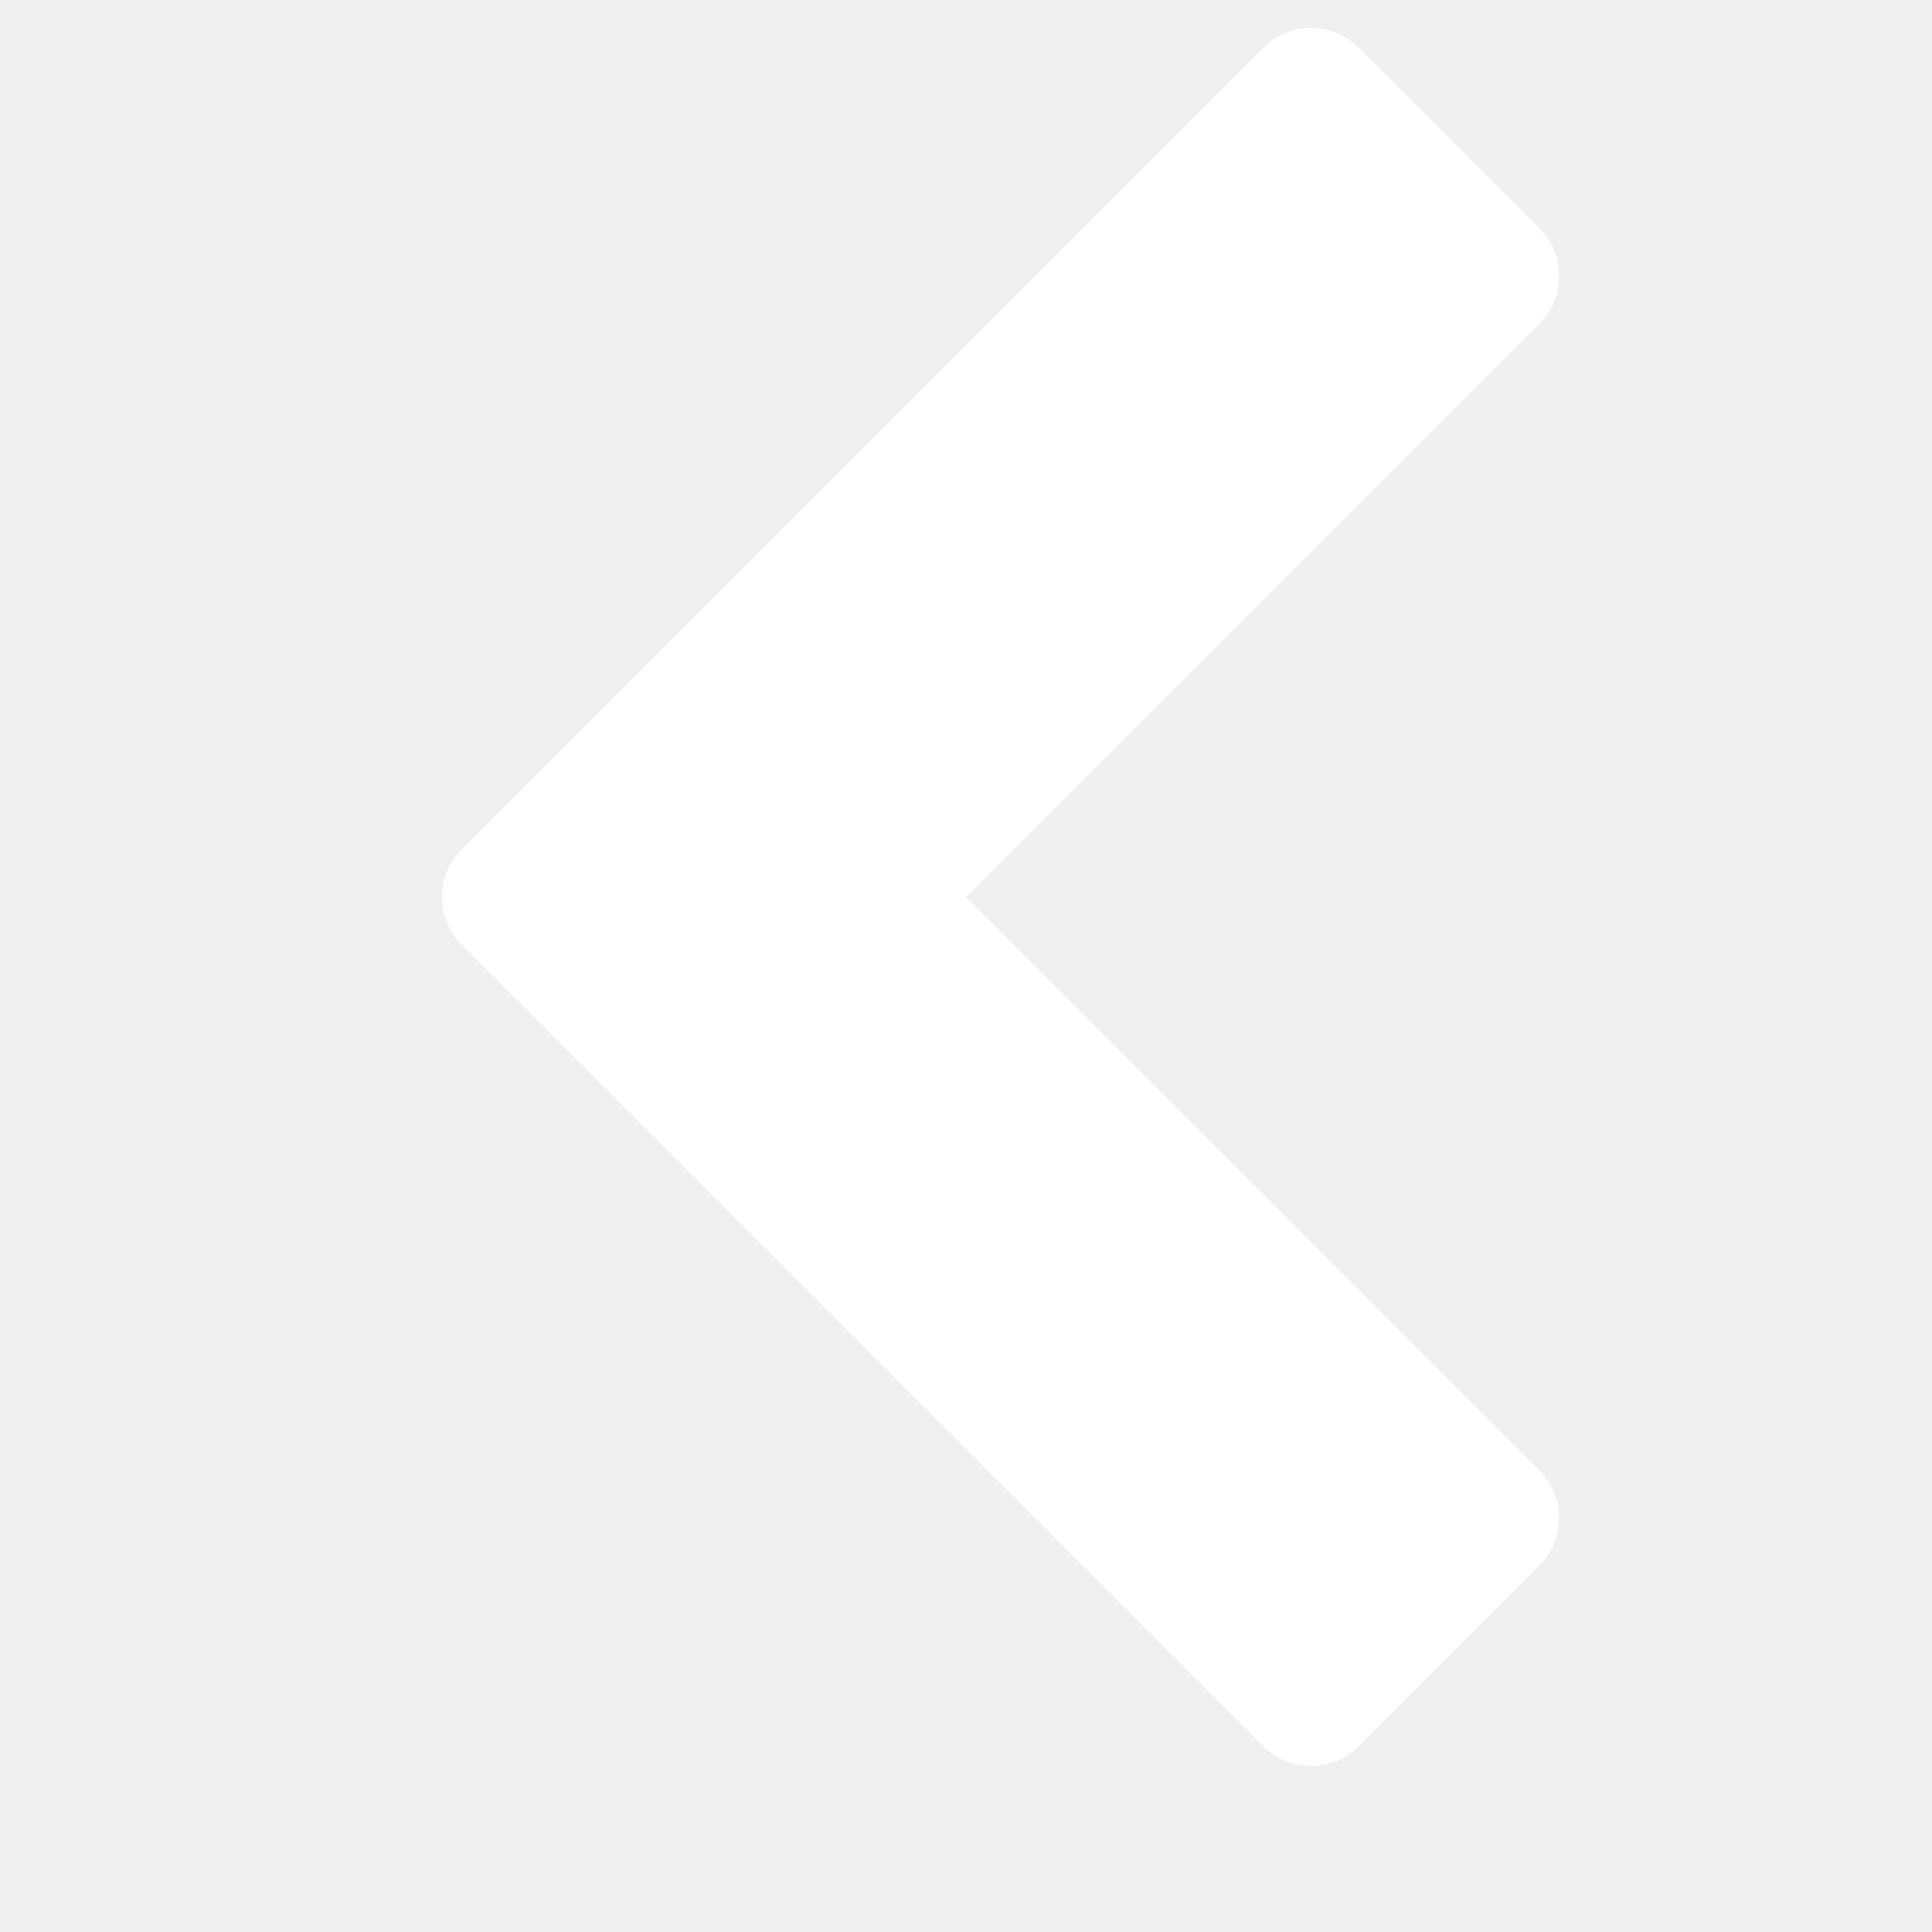
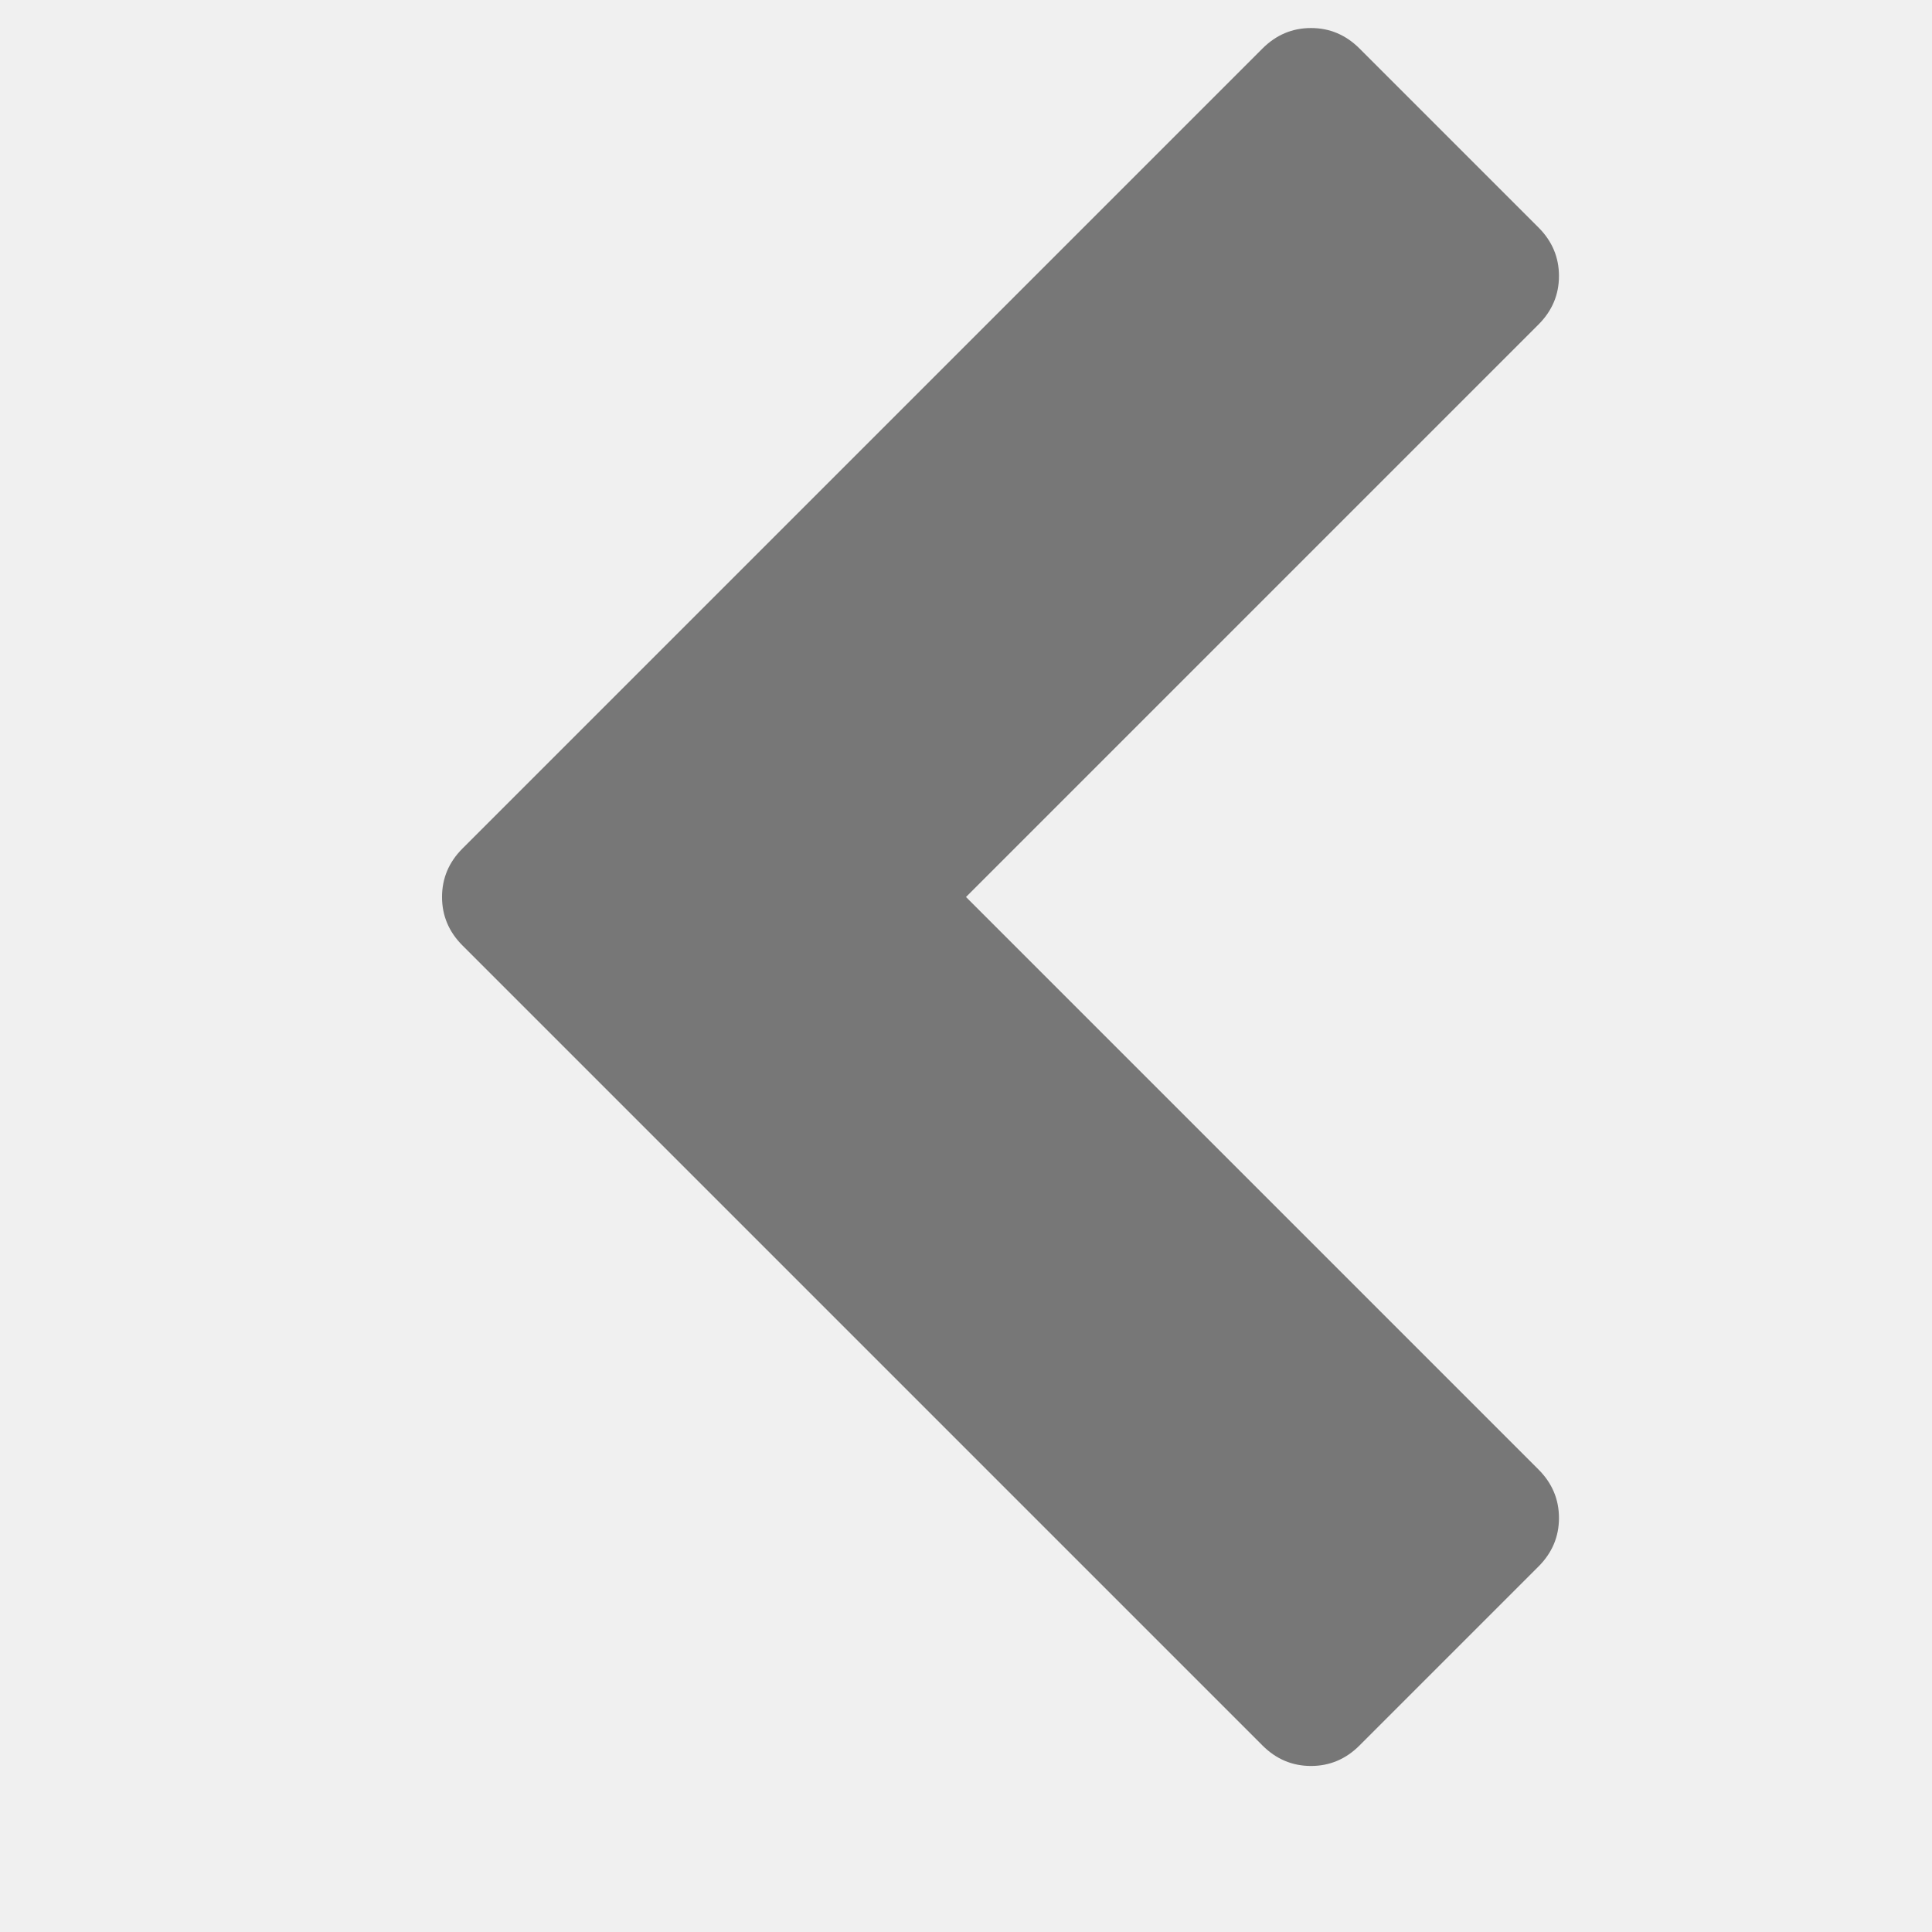
- <svg xmlns="http://www.w3.org/2000/svg" width="1792" height="1792" viewBox="0 0 1792 1792">
-   <path d="M1427 301l-531 531 531 531q19 19 19 45t-19 45l-166 166q-19 19-45 19t-45-19l-742-742q-19-19-19-45t19-45l742-742q19-19 45-19t45 19l166 166q19 19 19 45t-19 45z" fill="#fff" />
+ <svg xmlns="http://www.w3.org/2000/svg" width="16" height="16" viewBox="0 0 1792 1792">
+   <path d="M1427 301l-531 531 531 531q19 19 19 45t-19 45l-166 166q-19 19-45 19t-45-19l-742-742q-19-19-19-45t19-45l742-742q19-19 45-19t45 19l166 166q19 19 19 45t-19 45z" fill="#777" />
</svg>
